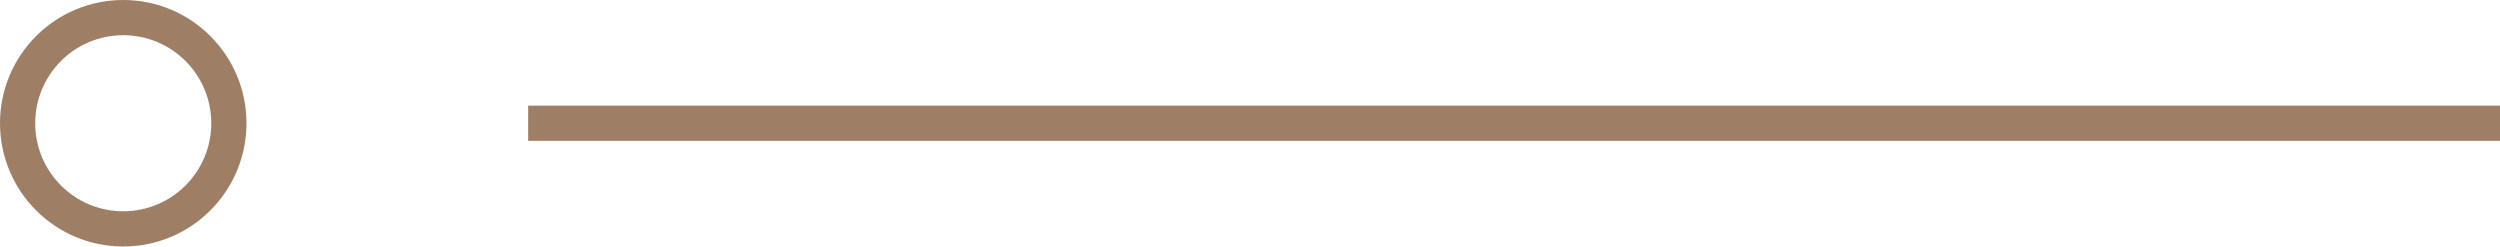
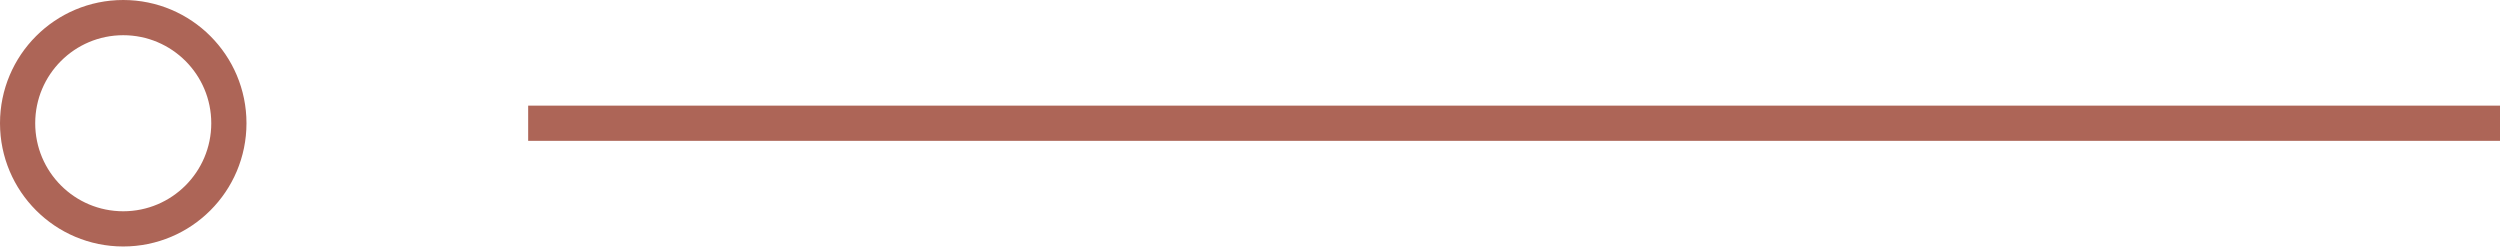
<svg xmlns="http://www.w3.org/2000/svg" width="71" height="7">
  <g fill="none" fill-rule="evenodd">
-     <path fill="#9E7F66" d="M15 3h56v1H15z" />
-     <circle cx="3.5" cy="3.5" r="3" stroke="#9E7F66" />
+     <path fill="#AD6557" d="M15 3h56v1H15z" />
+     <circle cx="3.5" cy="3.5" r="3" stroke="#AD6557" />
  </g>
</svg>
